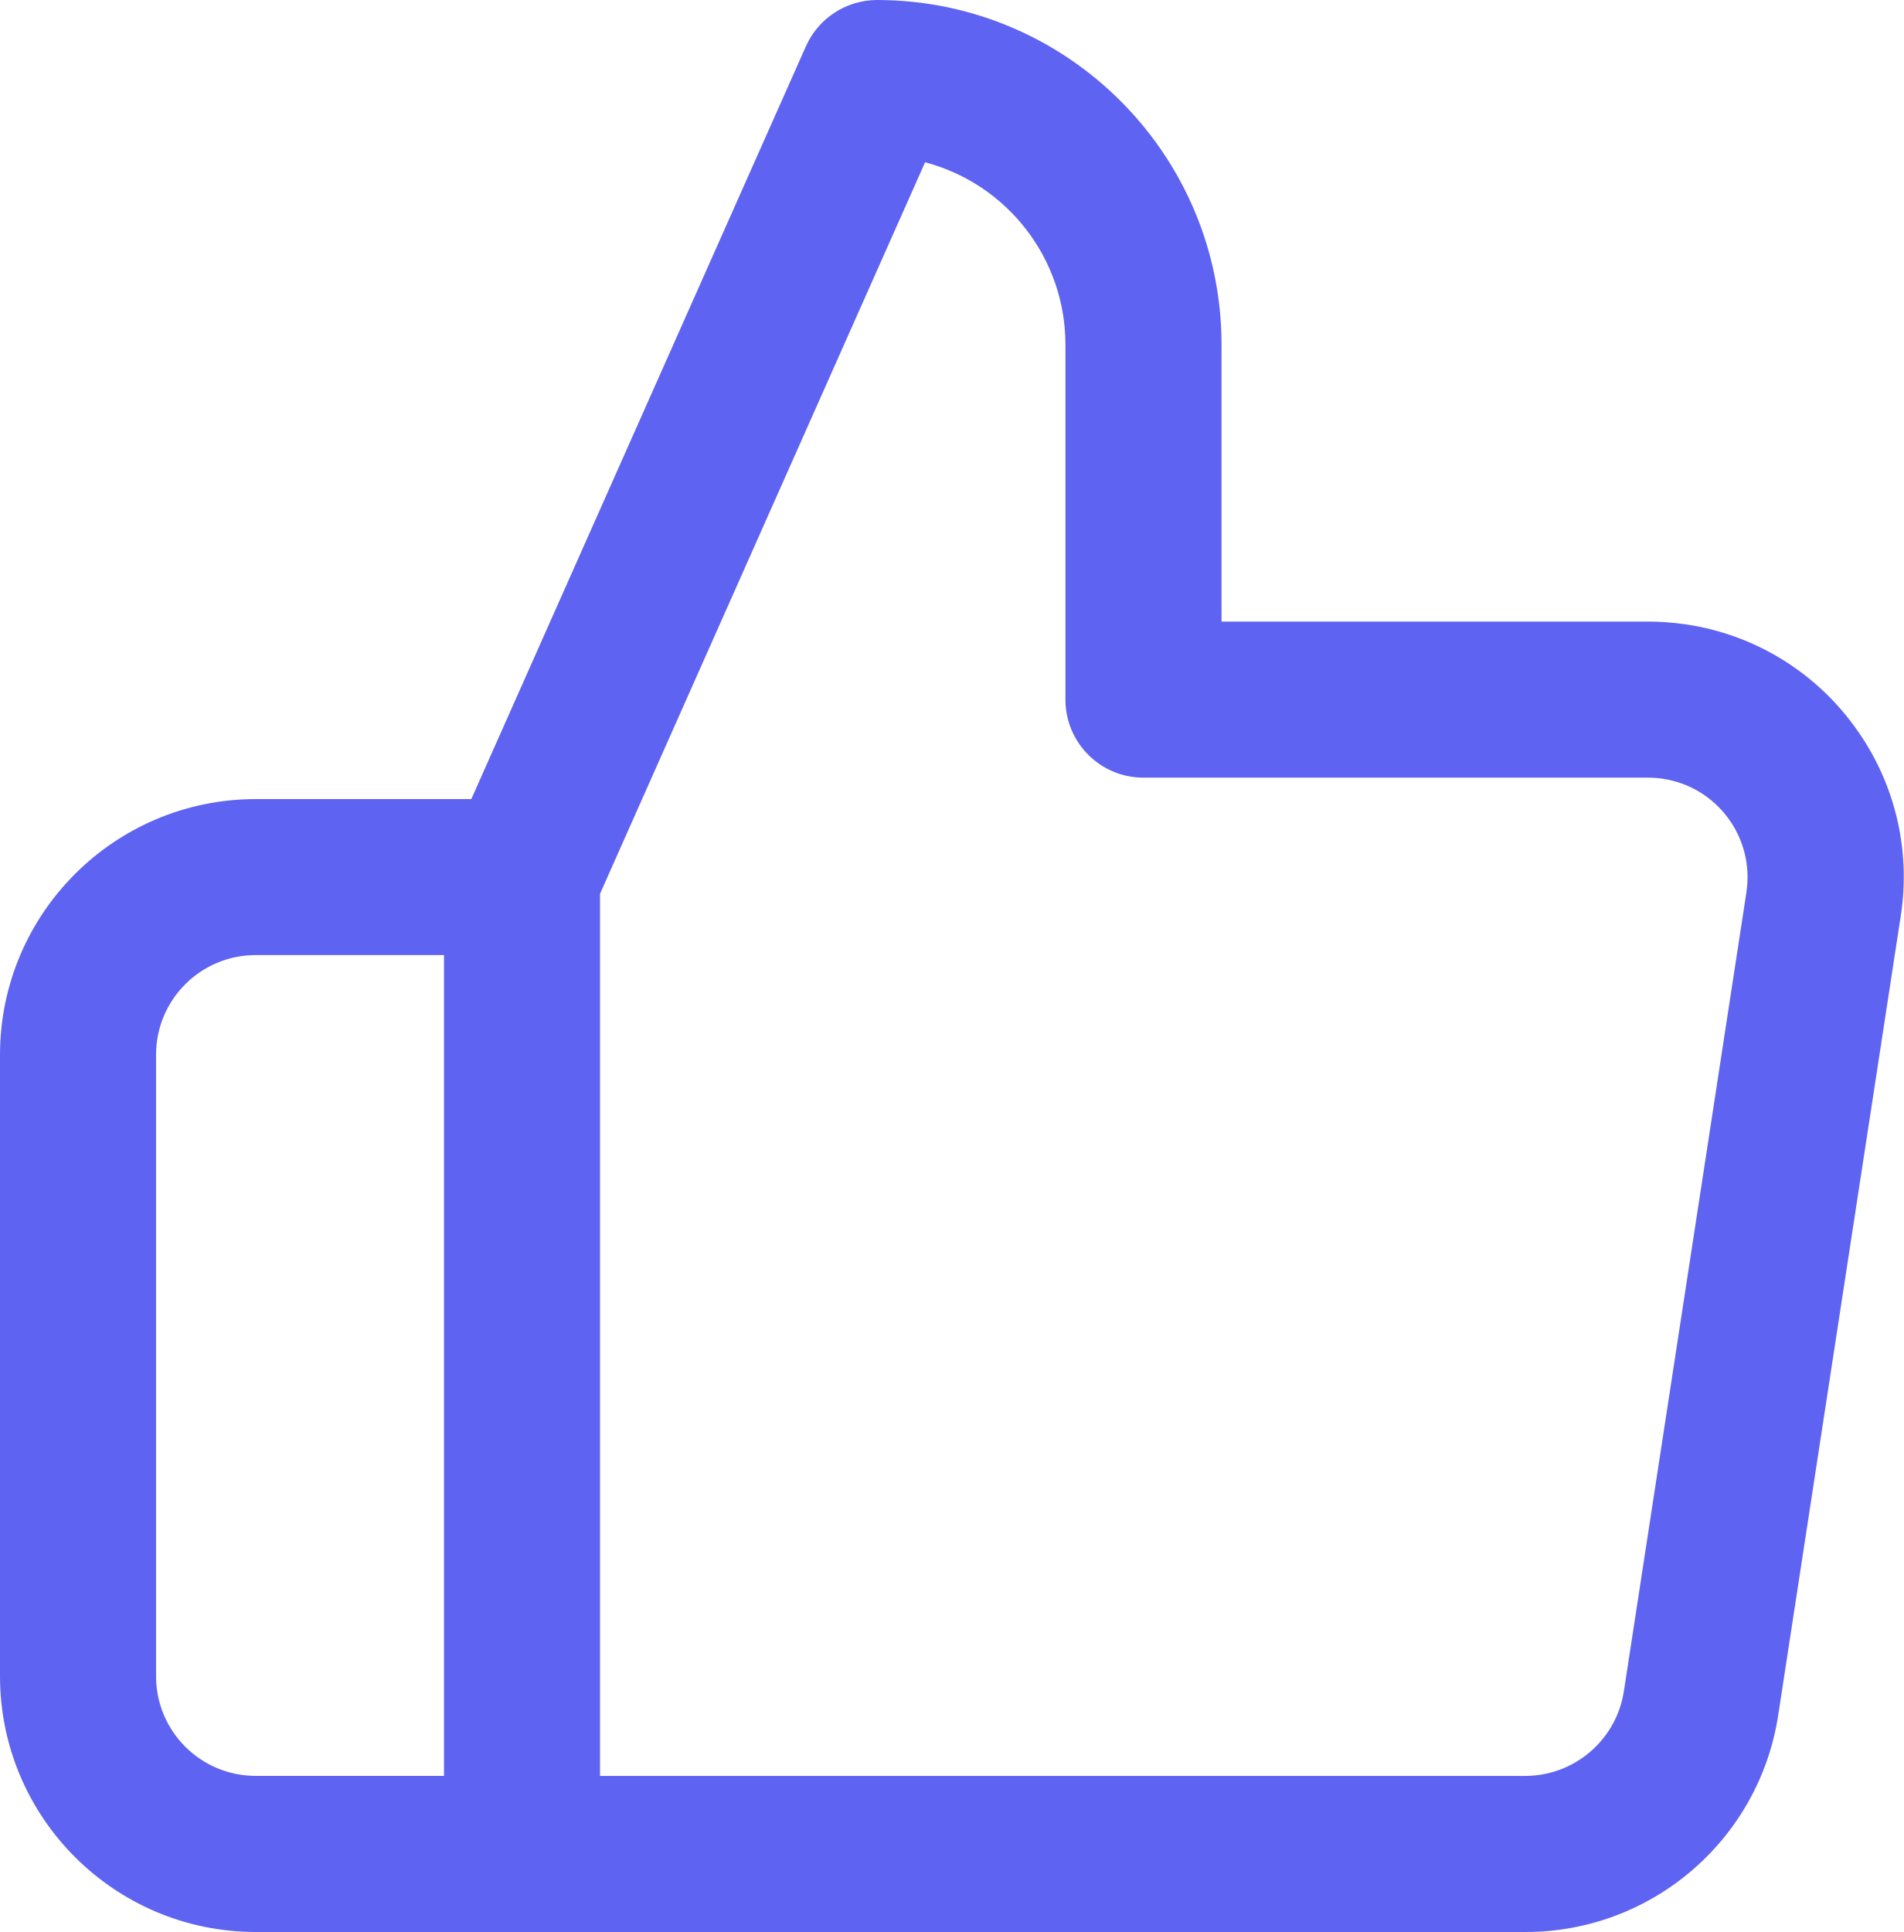
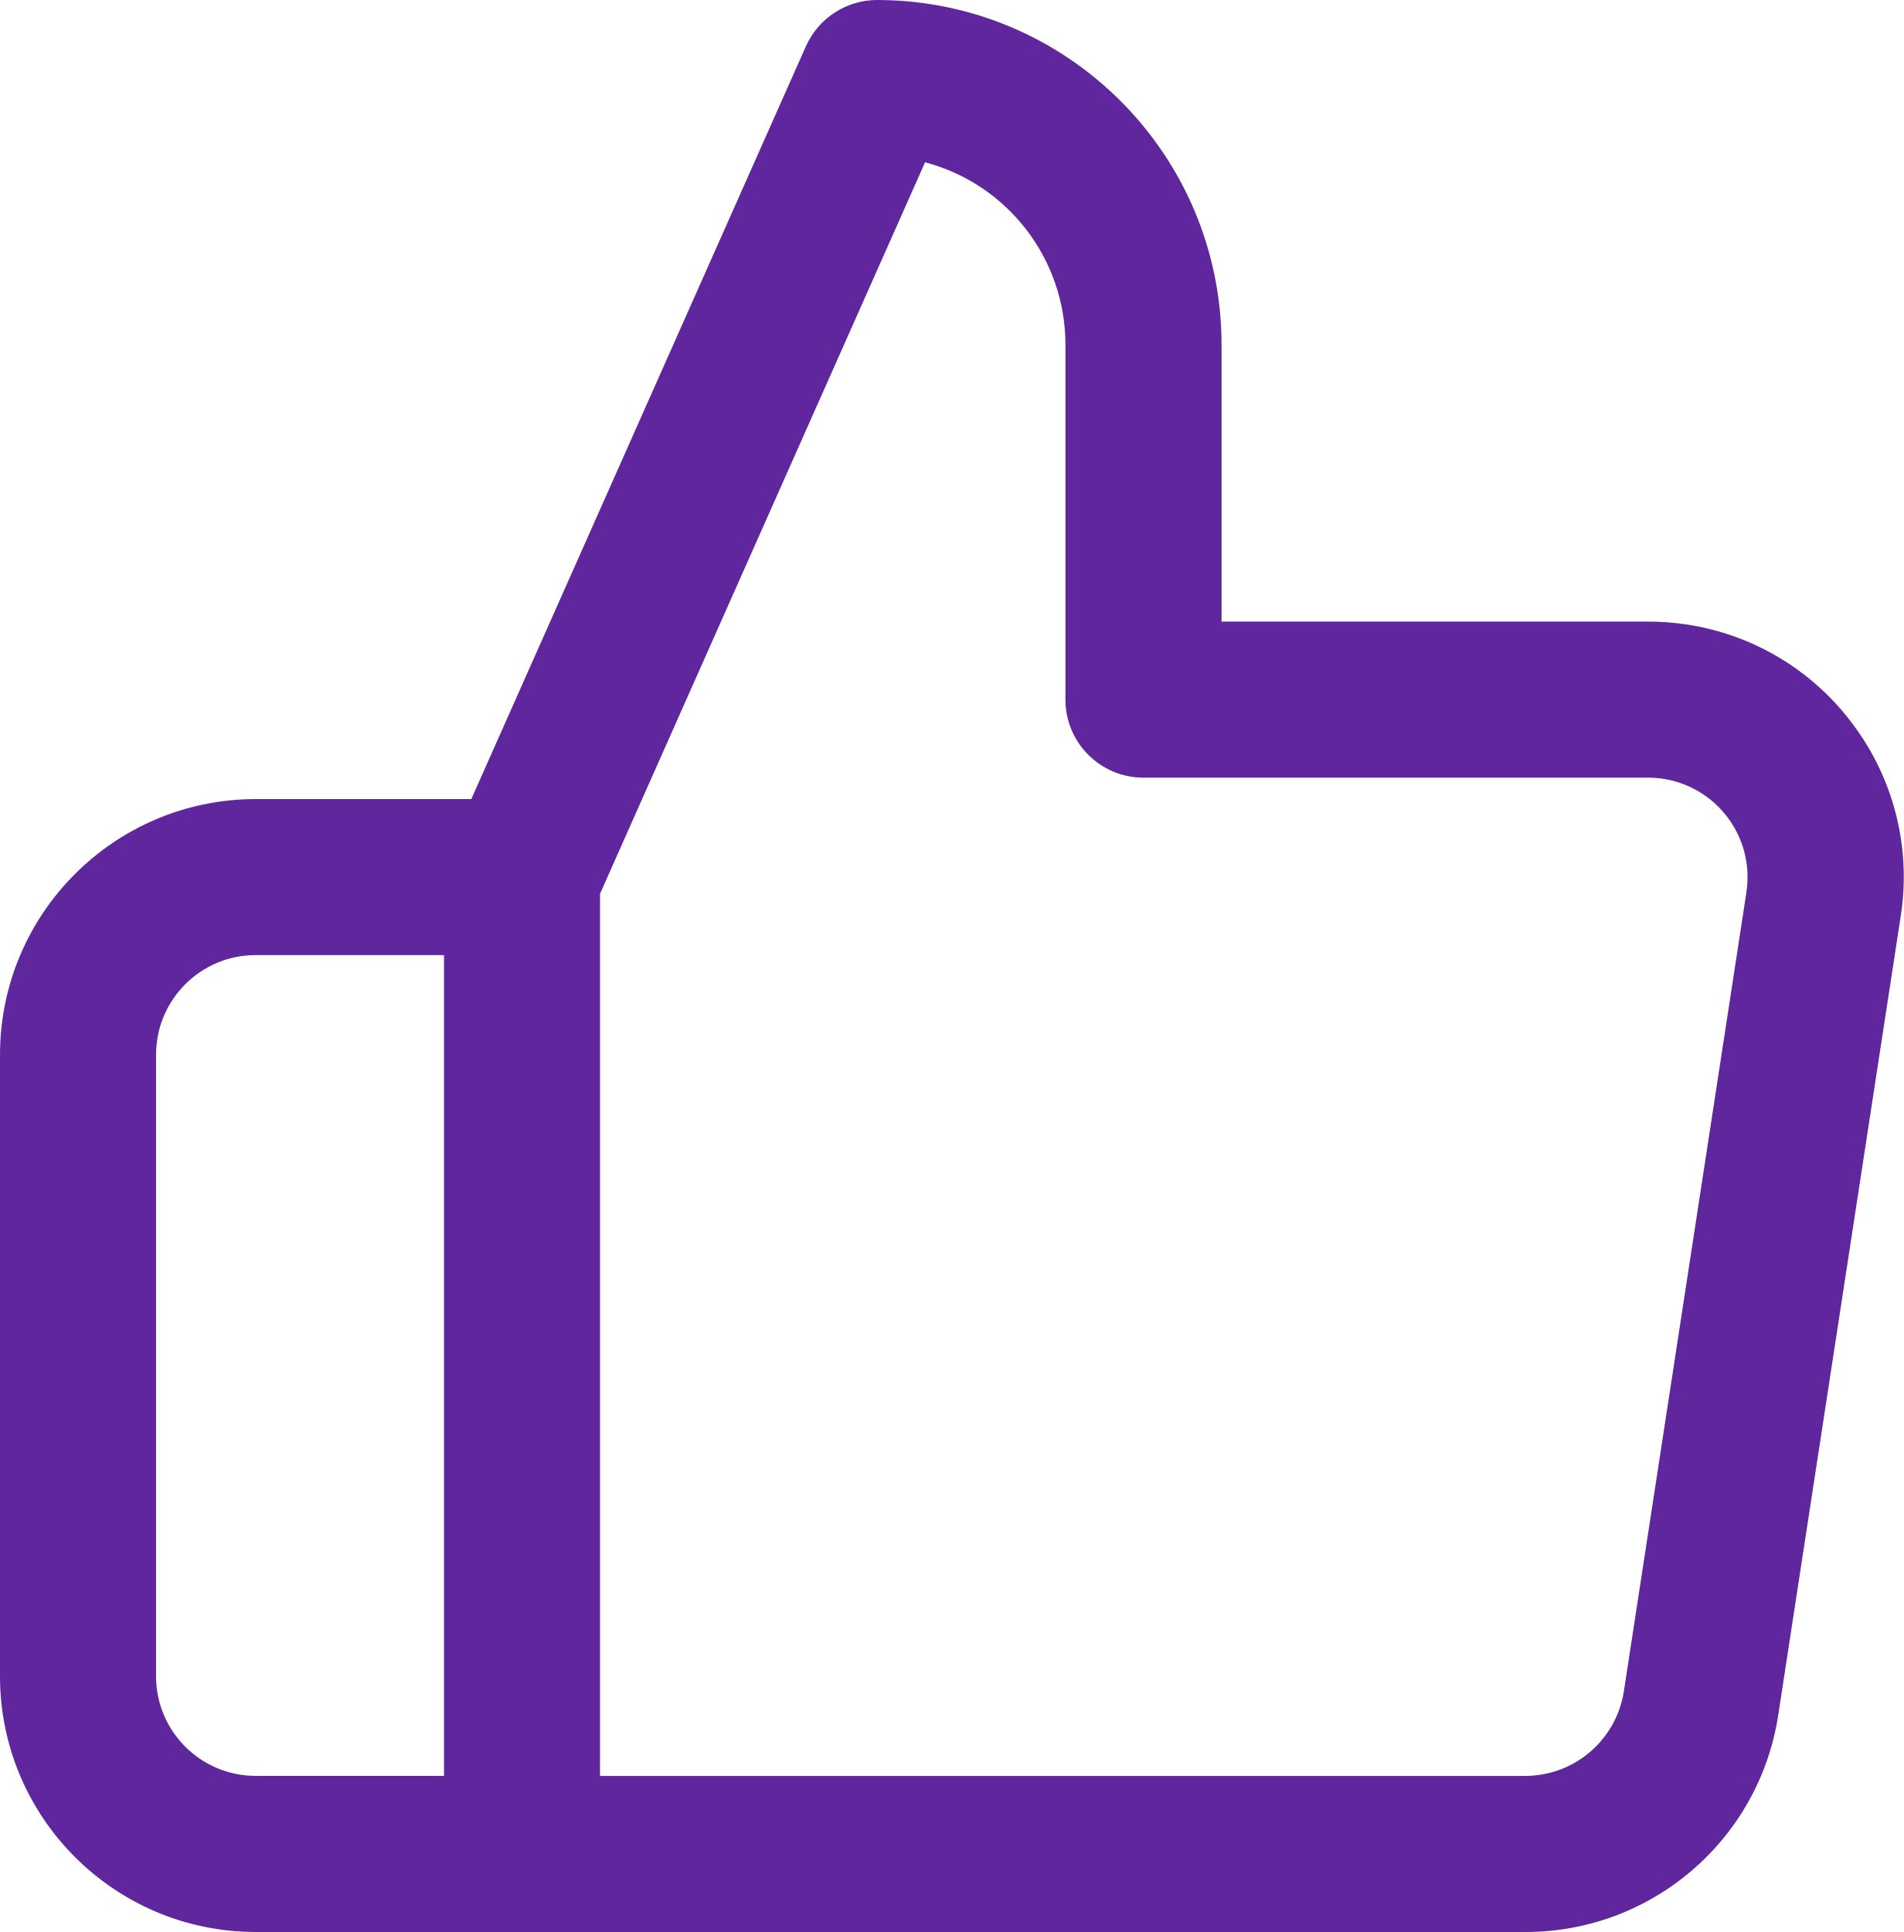
<svg xmlns="http://www.w3.org/2000/svg" id="_024-like" data-name="024-like" width="50.037" height="50.776" viewBox="0 0 50.037 50.776">
  <g id="Group_146" data-name="Group 146" transform="translate(11.669)">
    <g id="Group_145" data-name="Group 145">
-       <path id="Path_74" data-name="Path 74" d="M158.445,19.07a6.675,6.675,0,0,0-4.4-2.658,6.842,6.842,0,0,0-1.072-.076H141.825V9.052A9.062,9.062,0,0,0,132.773,0,2.051,2.051,0,0,0,130.9,1.218l-9.335,21a2.052,2.052,0,0,0-.177.833V48.725a2.051,2.051,0,0,0,2.051,2.051h26.377a6.719,6.719,0,0,0,6.642-5.708l3.221-21.006A6.675,6.675,0,0,0,158.445,19.07Zm-2.823,4.374L152.4,44.45a2.628,2.628,0,0,1-2.587,2.224H125.489V23.49l8.544-19.225a4.959,4.959,0,0,1,3.689,4.787v9.335a2.051,2.051,0,0,0,2.051,2.051h13.232a2.667,2.667,0,0,1,.422.029,2.616,2.616,0,0,1,2.194,2.976Z" transform="translate(-121.387 0)" fill="#5F63F2" />
+       <path id="Path_74" data-name="Path 74" d="M158.445,19.07a6.675,6.675,0,0,0-4.4-2.658,6.842,6.842,0,0,0-1.072-.076H141.825V9.052A9.062,9.062,0,0,0,132.773,0,2.051,2.051,0,0,0,130.9,1.218l-9.335,21a2.052,2.052,0,0,0-.177.833V48.725a2.051,2.051,0,0,0,2.051,2.051h26.377a6.719,6.719,0,0,0,6.642-5.708l3.221-21.006A6.675,6.675,0,0,0,158.445,19.07Zm-2.823,4.374L152.4,44.45a2.628,2.628,0,0,1-2.587,2.224H125.489V23.49l8.544-19.225a4.959,4.959,0,0,1,3.689,4.787v9.335a2.051,2.051,0,0,0,2.051,2.051h13.232a2.667,2.667,0,0,1,.422.029,2.616,2.616,0,0,1,2.194,2.976Z" transform="translate(-121.387 0)" fill="#60269E" />
    </g>
  </g>
  <g id="Group_148" data-name="Group 148" transform="translate(0 21.003)">
    <g id="Group_147" data-name="Group 147">
-       <path id="Path_75" data-name="Path 75" d="M17.448,237.456h-7A2.619,2.619,0,0,1,7.83,234.84V218.5a2.619,2.619,0,0,1,2.616-2.616h7a2.051,2.051,0,0,0,0-4.1h-7A6.726,6.726,0,0,0,3.728,218.5V234.84a6.726,6.726,0,0,0,6.719,6.719h7a2.051,2.051,0,0,0,0-4.1Z" transform="translate(-3.728 -211.786)" fill="#5F63F2" />
+       <path id="Path_75" data-name="Path 75" d="M17.448,237.456h-7A2.619,2.619,0,0,1,7.83,234.84V218.5a2.619,2.619,0,0,1,2.616-2.616h7a2.051,2.051,0,0,0,0-4.1h-7A6.726,6.726,0,0,0,3.728,218.5V234.84a6.726,6.726,0,0,0,6.719,6.719h7a2.051,2.051,0,0,0,0-4.1Z" transform="translate(-3.728 -211.786)" fill="#60269E" />
    </g>
  </g>
</svg>
